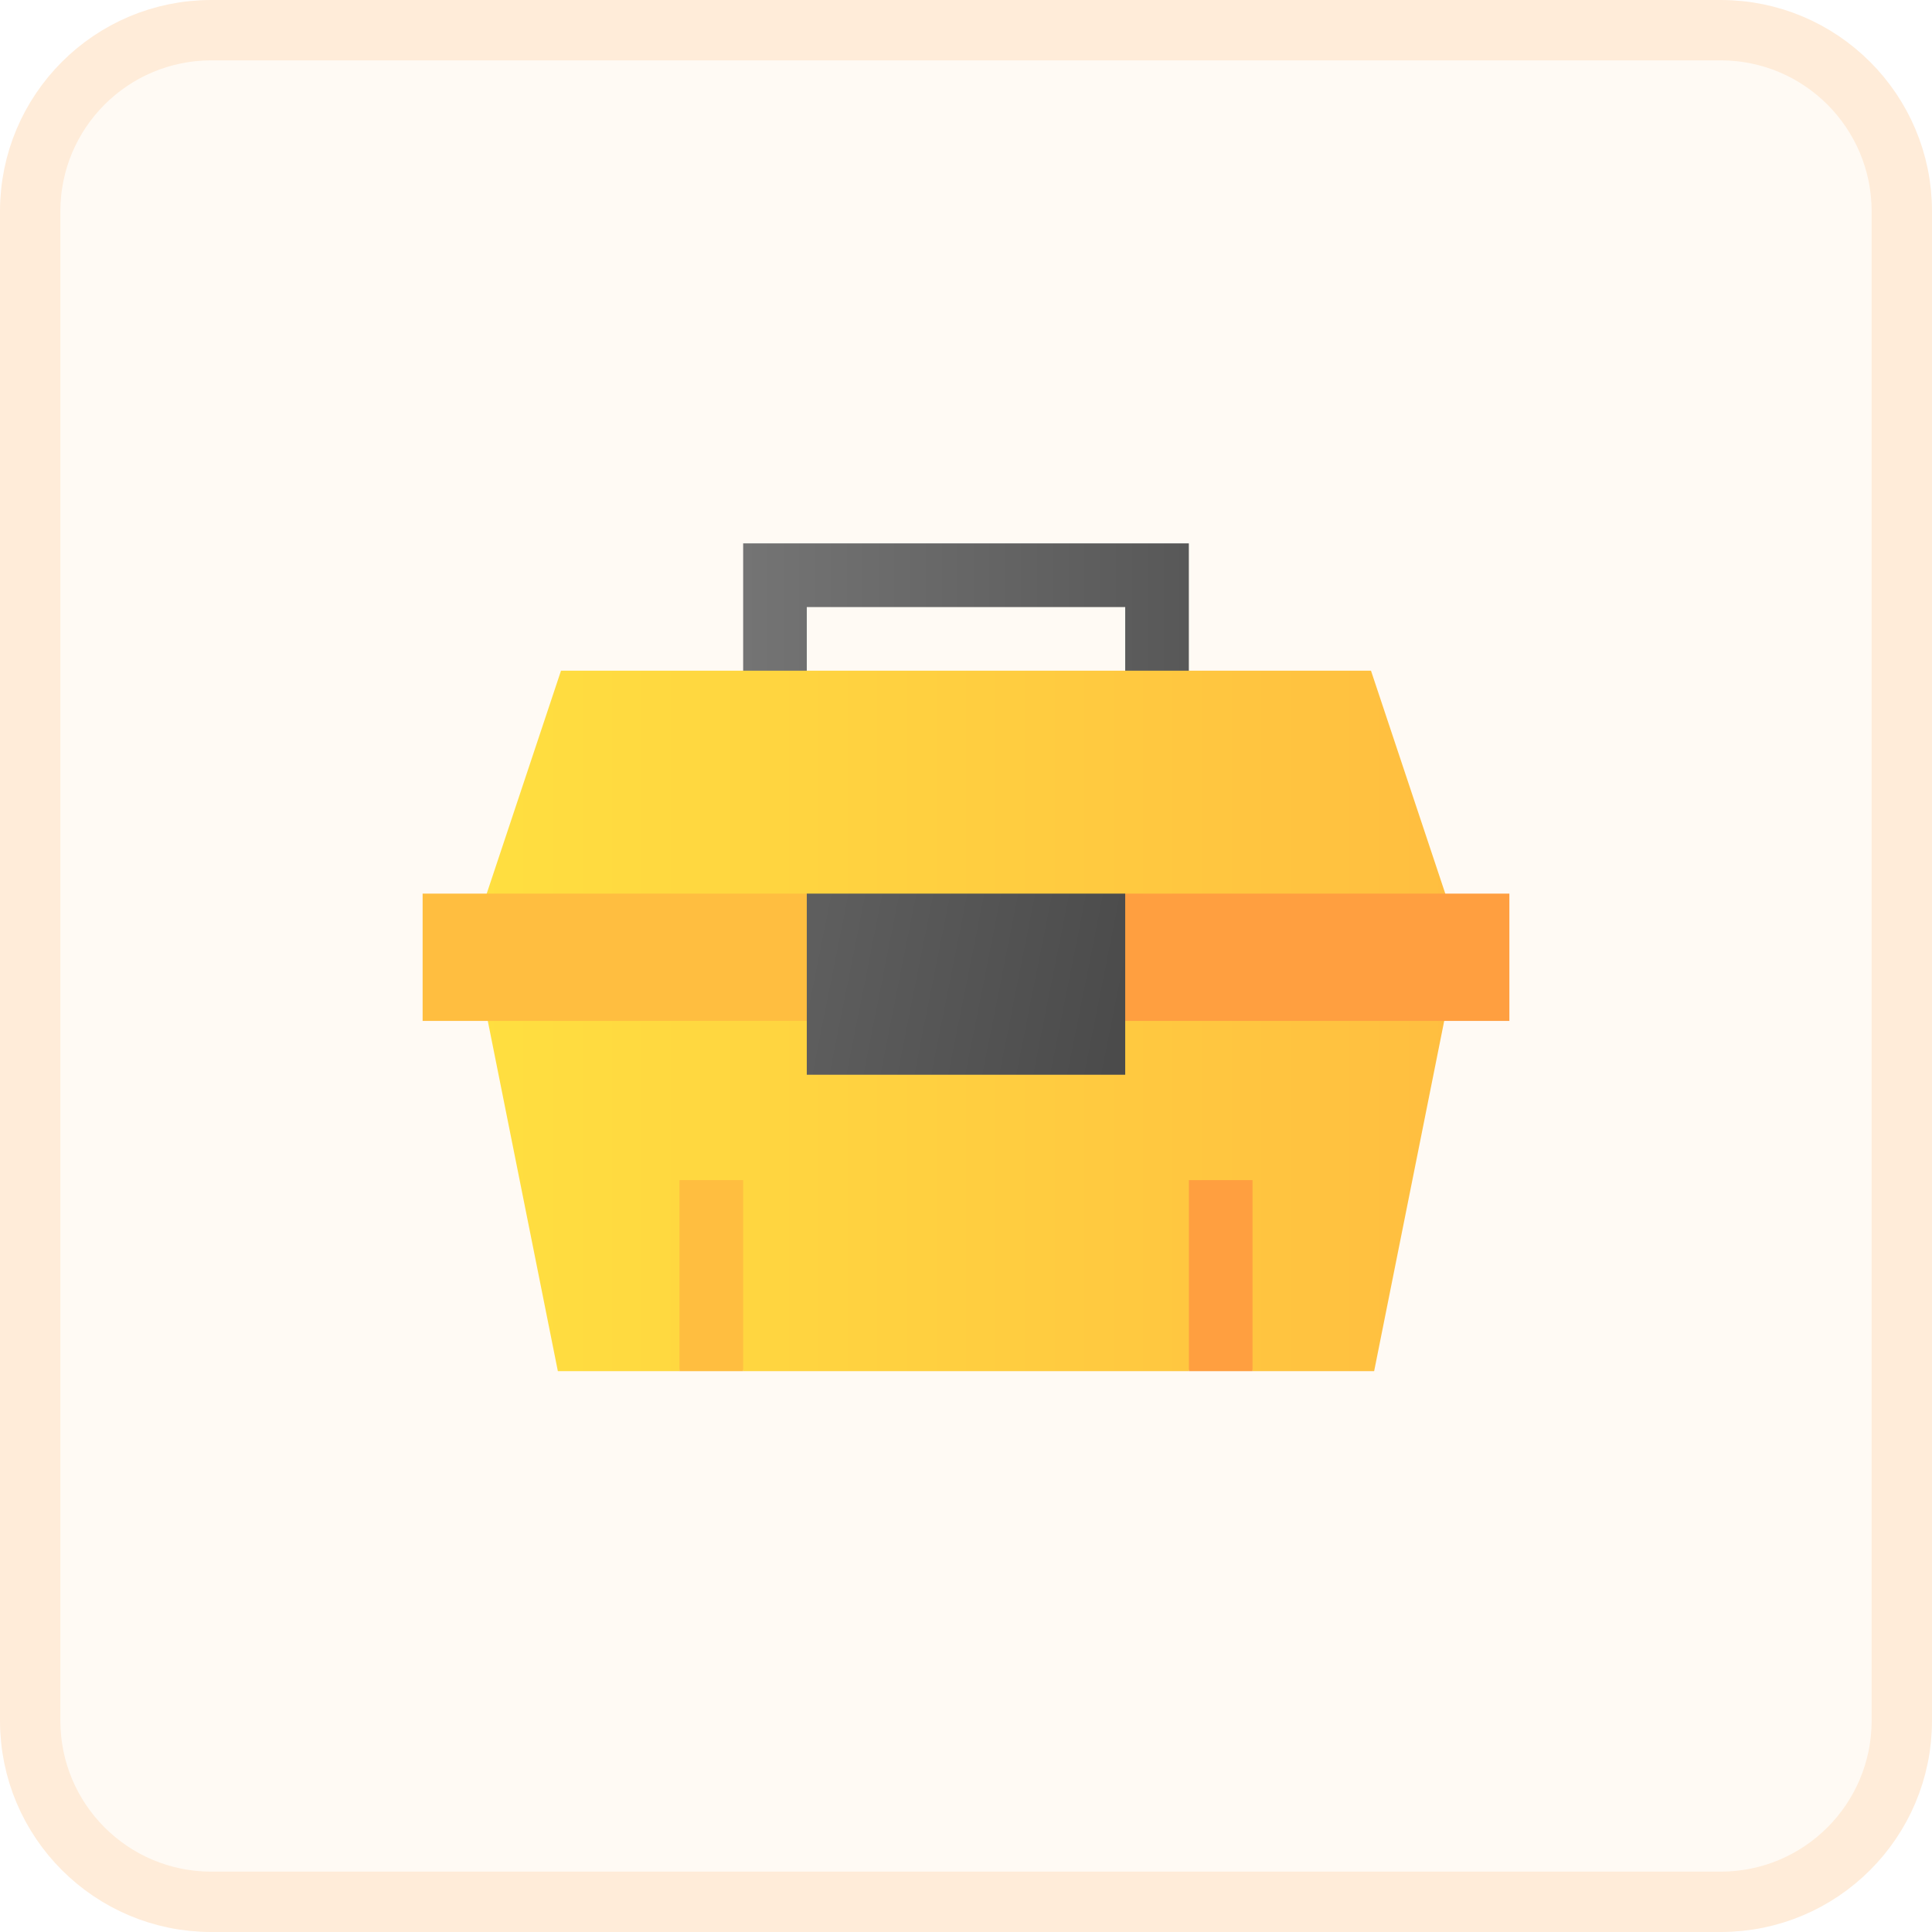
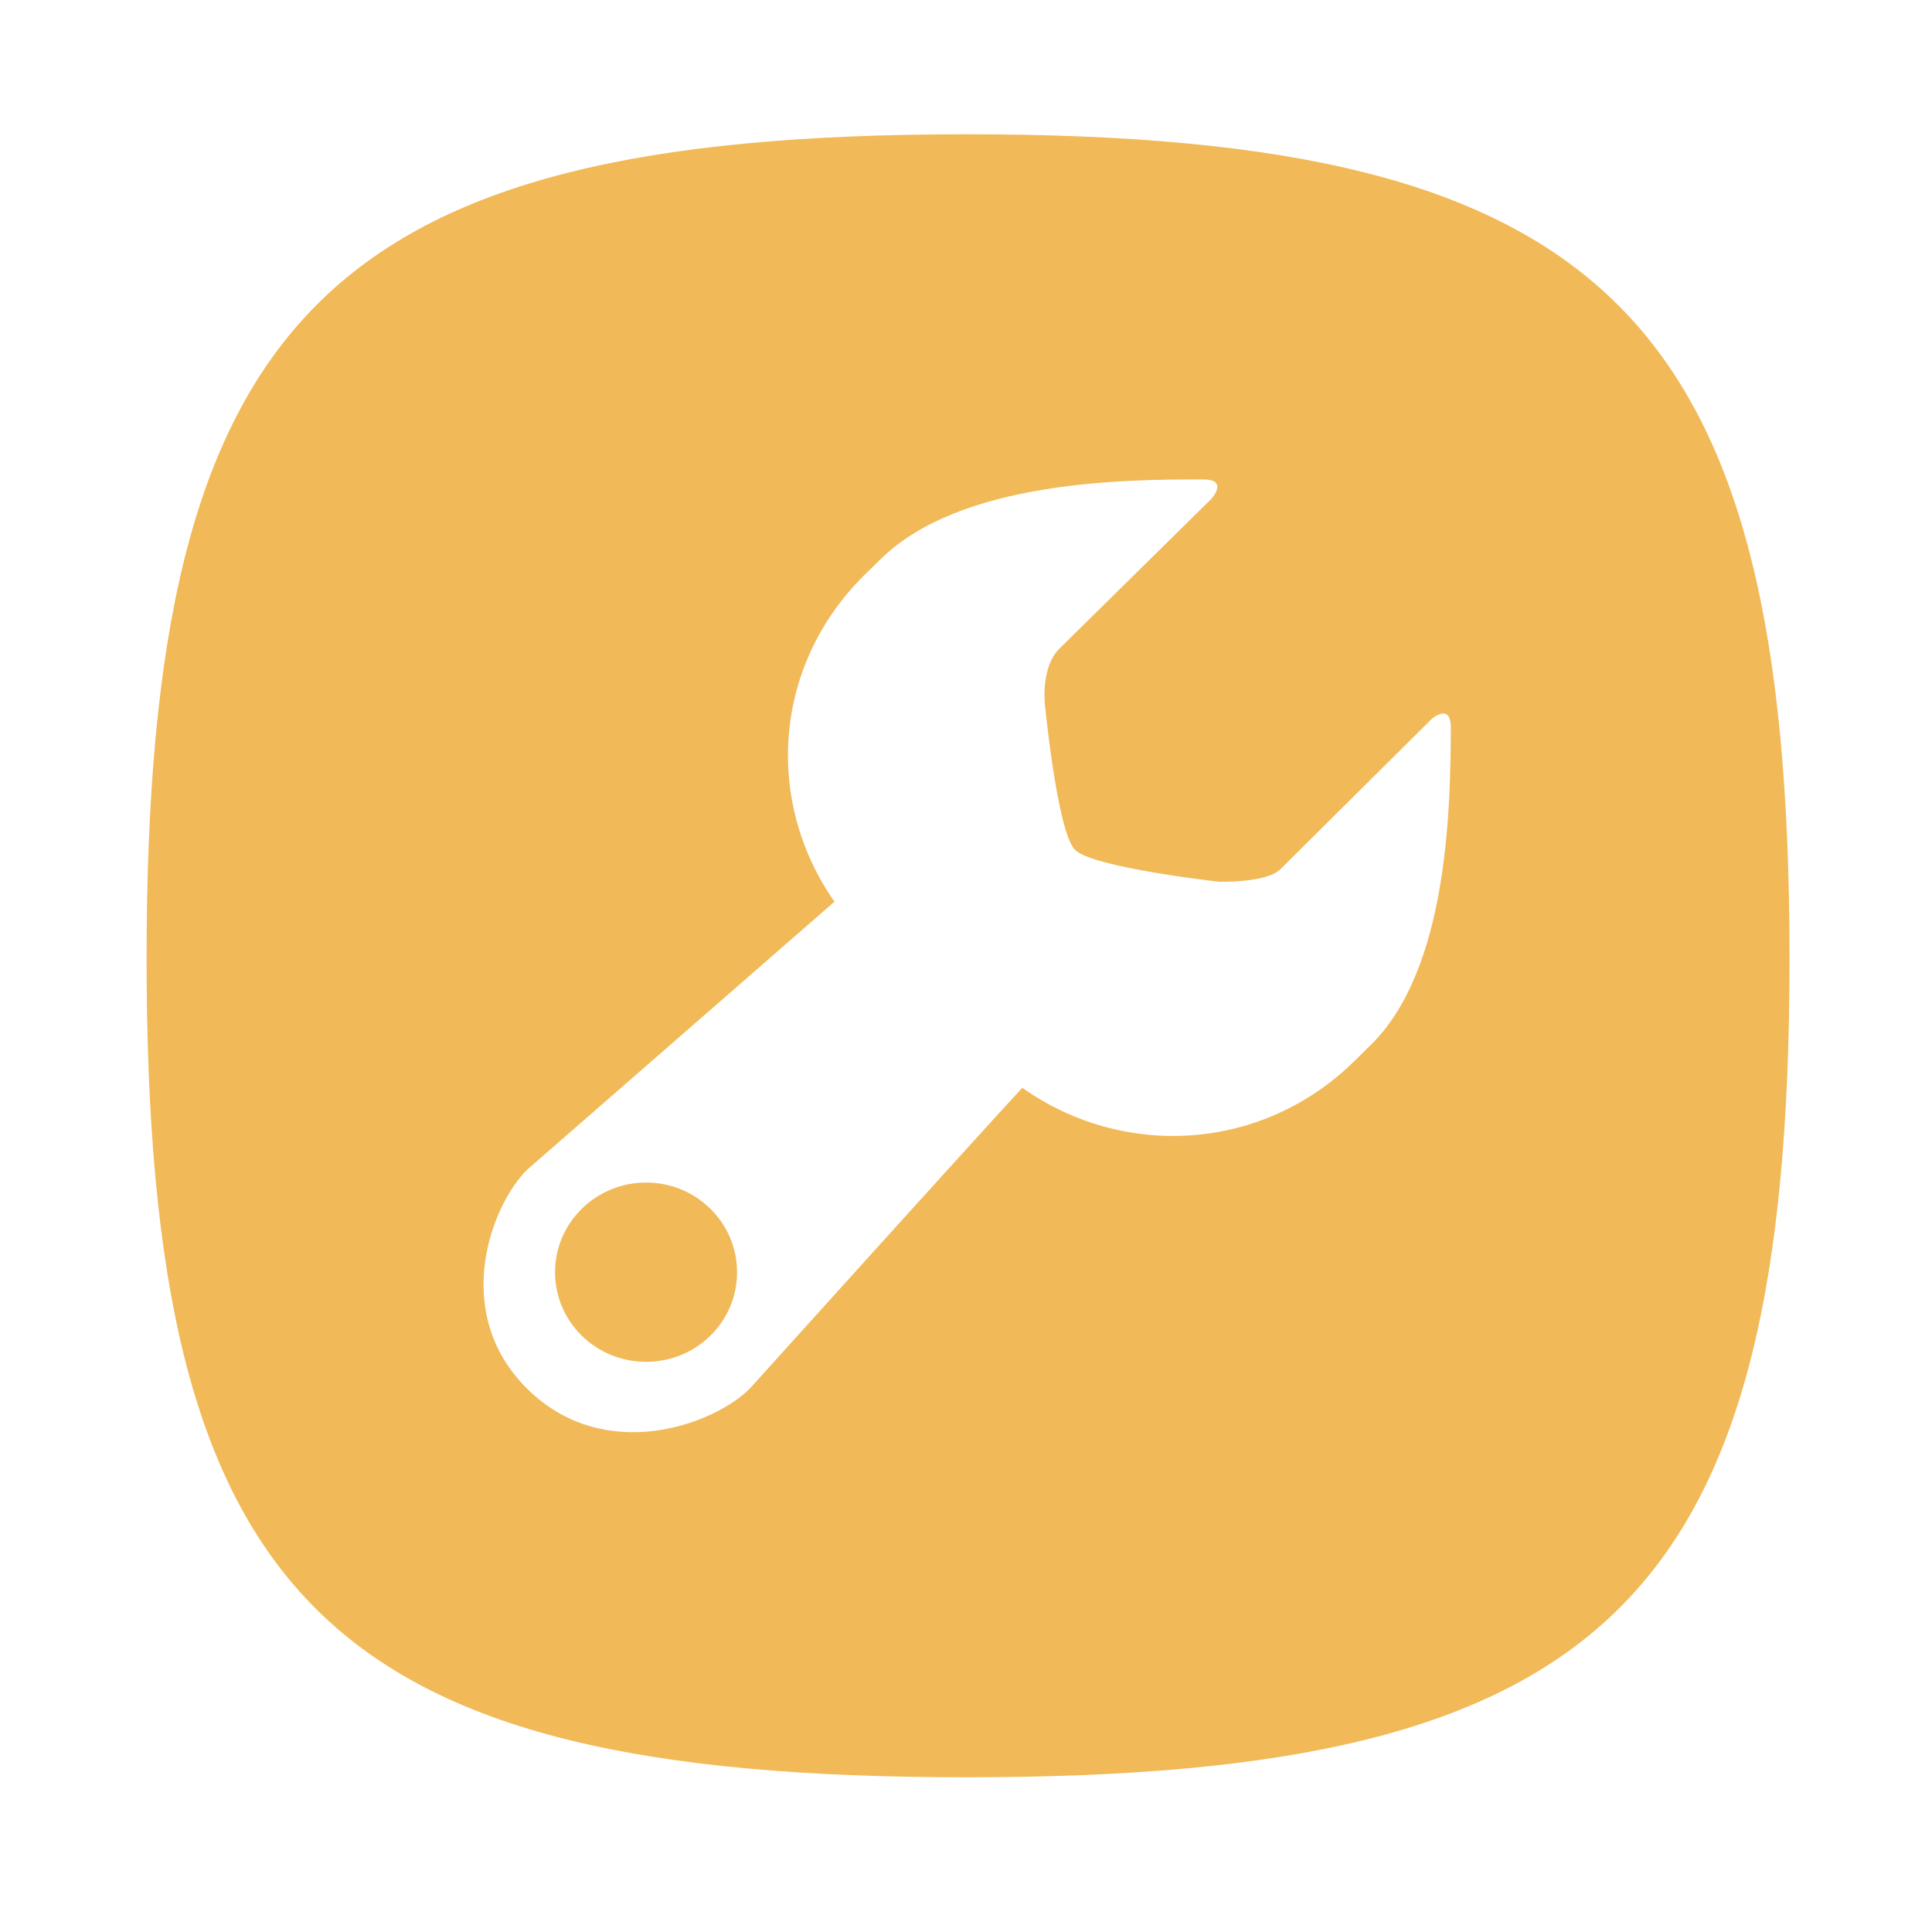
- <svg xmlns="http://www.w3.org/2000/svg" width="32px" height="32px" viewBox="0 0 32 32" version="1.1">
-   <defs>
-     <linearGradient x1="0%" y1="50.001%" x2="99.857%" y2="50.001%" id="linearGradient-1">
-       <stop stop-color="#747474" offset="0%" />
-       <stop stop-color="#585858" offset="100%" />
-     </linearGradient>
-     <linearGradient x1="-8.11251497e-15%" y1="50.001%" x2="100%" y2="50.001%" id="linearGradient-2">
-       <stop stop-color="#FFDF40" offset="0%" />
-       <stop stop-color="#FFBE40" offset="100%" />
-     </linearGradient>
-     <linearGradient x1="0%" y1="50%" x2="100%" y2="50%" id="linearGradient-3">
-       <stop stop-color="#FFDF40" offset="0%" />
-       <stop stop-color="#FFBE40" offset="100%" />
-     </linearGradient>
-     <linearGradient x1="0%" y1="45.133%" x2="100%" y2="56.439%" id="linearGradient-4">
-       <stop stop-color="#5E5E5E" offset="0%" />
-       <stop stop-color="#4B4B4B" offset="100%" />
-     </linearGradient>
-   </defs>
-   <g id="页面-1" stroke="none" stroke-width="1" fill="none" fill-rule="evenodd">
-     <g id="工具箱-列表为空" transform="translate(-260, -307)">
-       <g id="编组-4" transform="translate(244, 151)">
-         <g id="我的应用表头备份-3" transform="translate(0, 144)">
-           <g id="编组-6" transform="translate(16, 12)">
-             <rect id="矩形" stroke="#FFECD9" fill="#FFFAF4" x="0.5" y="0.5" width="31" height="31" rx="3" />
-             <g id="5259769" transform="translate(7, 9)" fill-rule="nonzero">
-               <g id="编组">
-                 <polygon id="路径" fill="url(#linearGradient-1)" points="12.691 2.637 11.637 2.637 11.637 1.055 6.363 1.055 6.363 2.637 5.309 2.637 5.309 0 12.691 0" />
-                 <polygon id="路径" fill="url(#linearGradient-2)" points="17.114 6.328 0.886 6.328 2.292 2.109 15.708 2.109" />
-                 <polygon id="路径" fill="url(#linearGradient-3)" points="10.582 7.383 10.582 8.438 7.418 8.438 7.418 7.383 0.974 7.383 2.24 13.711 4.254 13.711 4.781 11.602 5.309 13.711 12.691 13.711 13.219 11.602 13.746 13.711 15.76 13.711 17.026 7.383" />
-                 <g id="Toolbox_1_" transform="translate(4.253874, 10.54688)">
-                   <polygon id="路径" fill="#FFBE40" points="0 0 1.055 0 1.055 3.164 0 3.164" />
-                   <polygon id="路径" fill="#FF9F40" points="8.438 0 9.492 0 9.492 3.164 8.438 3.164" />
-                 </g>
-                 <polygon id="路径" fill="#FFBE40" points="0 5.801 6.363 5.801 7.418 7.91 0 7.91" />
-                 <polygon id="路径" fill="#FF9F40" points="18 5.801 18 7.91 10.582 7.91 11.637 5.801" />
-                 <polygon id="路径" fill="url(#linearGradient-4)" points="6.363 5.801 6.363 7.515 6.363 8.801 11.637 8.801 11.637 7.515 11.637 5.801" />
-               </g>
-             </g>
-           </g>
-         </g>
-       </g>
-     </g>
-   </g>
+ <svg xmlns="http://www.w3.org/2000/svg" width="1em" height="1em" viewBox="0 0 24 24" fill="none">
+   <path d="M12.006 1.668C4.031 1.668 1.821 3.934 1.821 11.908C1.821 19.883 4.031 22.078 12.006 22.078C19.98 22.078 22.23 19.883 22.23 11.908C22.23 3.934 19.98 1.668 12.006 1.668ZM17.034 12.975L16.831 13.175C15.681 14.312 13.954 14.4 12.699 13.513C12.037 14.23 9.311 17.253 9.311 17.253C8.855 17.705 7.505 18.195 6.551 17.254C5.598 16.313 6.093 14.979 6.551 14.528L10.366 11.201C9.498 9.961 9.598 8.273 10.735 7.146L10.939 6.947C11.923 5.975 13.954 5.953 14.954 5.956C15.264 5.958 15.05 6.195 15.05 6.195C15.05 6.195 13.383 7.838 13.159 8.059C12.934 8.282 12.978 8.729 12.978 8.729C12.978 8.729 13.132 10.337 13.355 10.558C13.581 10.779 15.141 10.953 15.141 10.953C15.141 10.953 15.73 10.971 15.905 10.798C16.079 10.625 17.787 8.929 17.787 8.929C17.787 8.929 18.025 8.723 18.023 9.043C18.018 10.048 17.987 12.033 17.034 12.975Z" fill="#F1B957" />
+   <path d="M8.026 14.69C7.402 14.69 6.895 15.189 6.895 15.804C6.895 16.42 7.401 16.917 8.026 16.917C8.651 16.917 9.156 16.42 9.156 15.804C9.156 15.19 8.651 14.69 8.026 14.69Z" fill="#F1B957" />
</svg>
